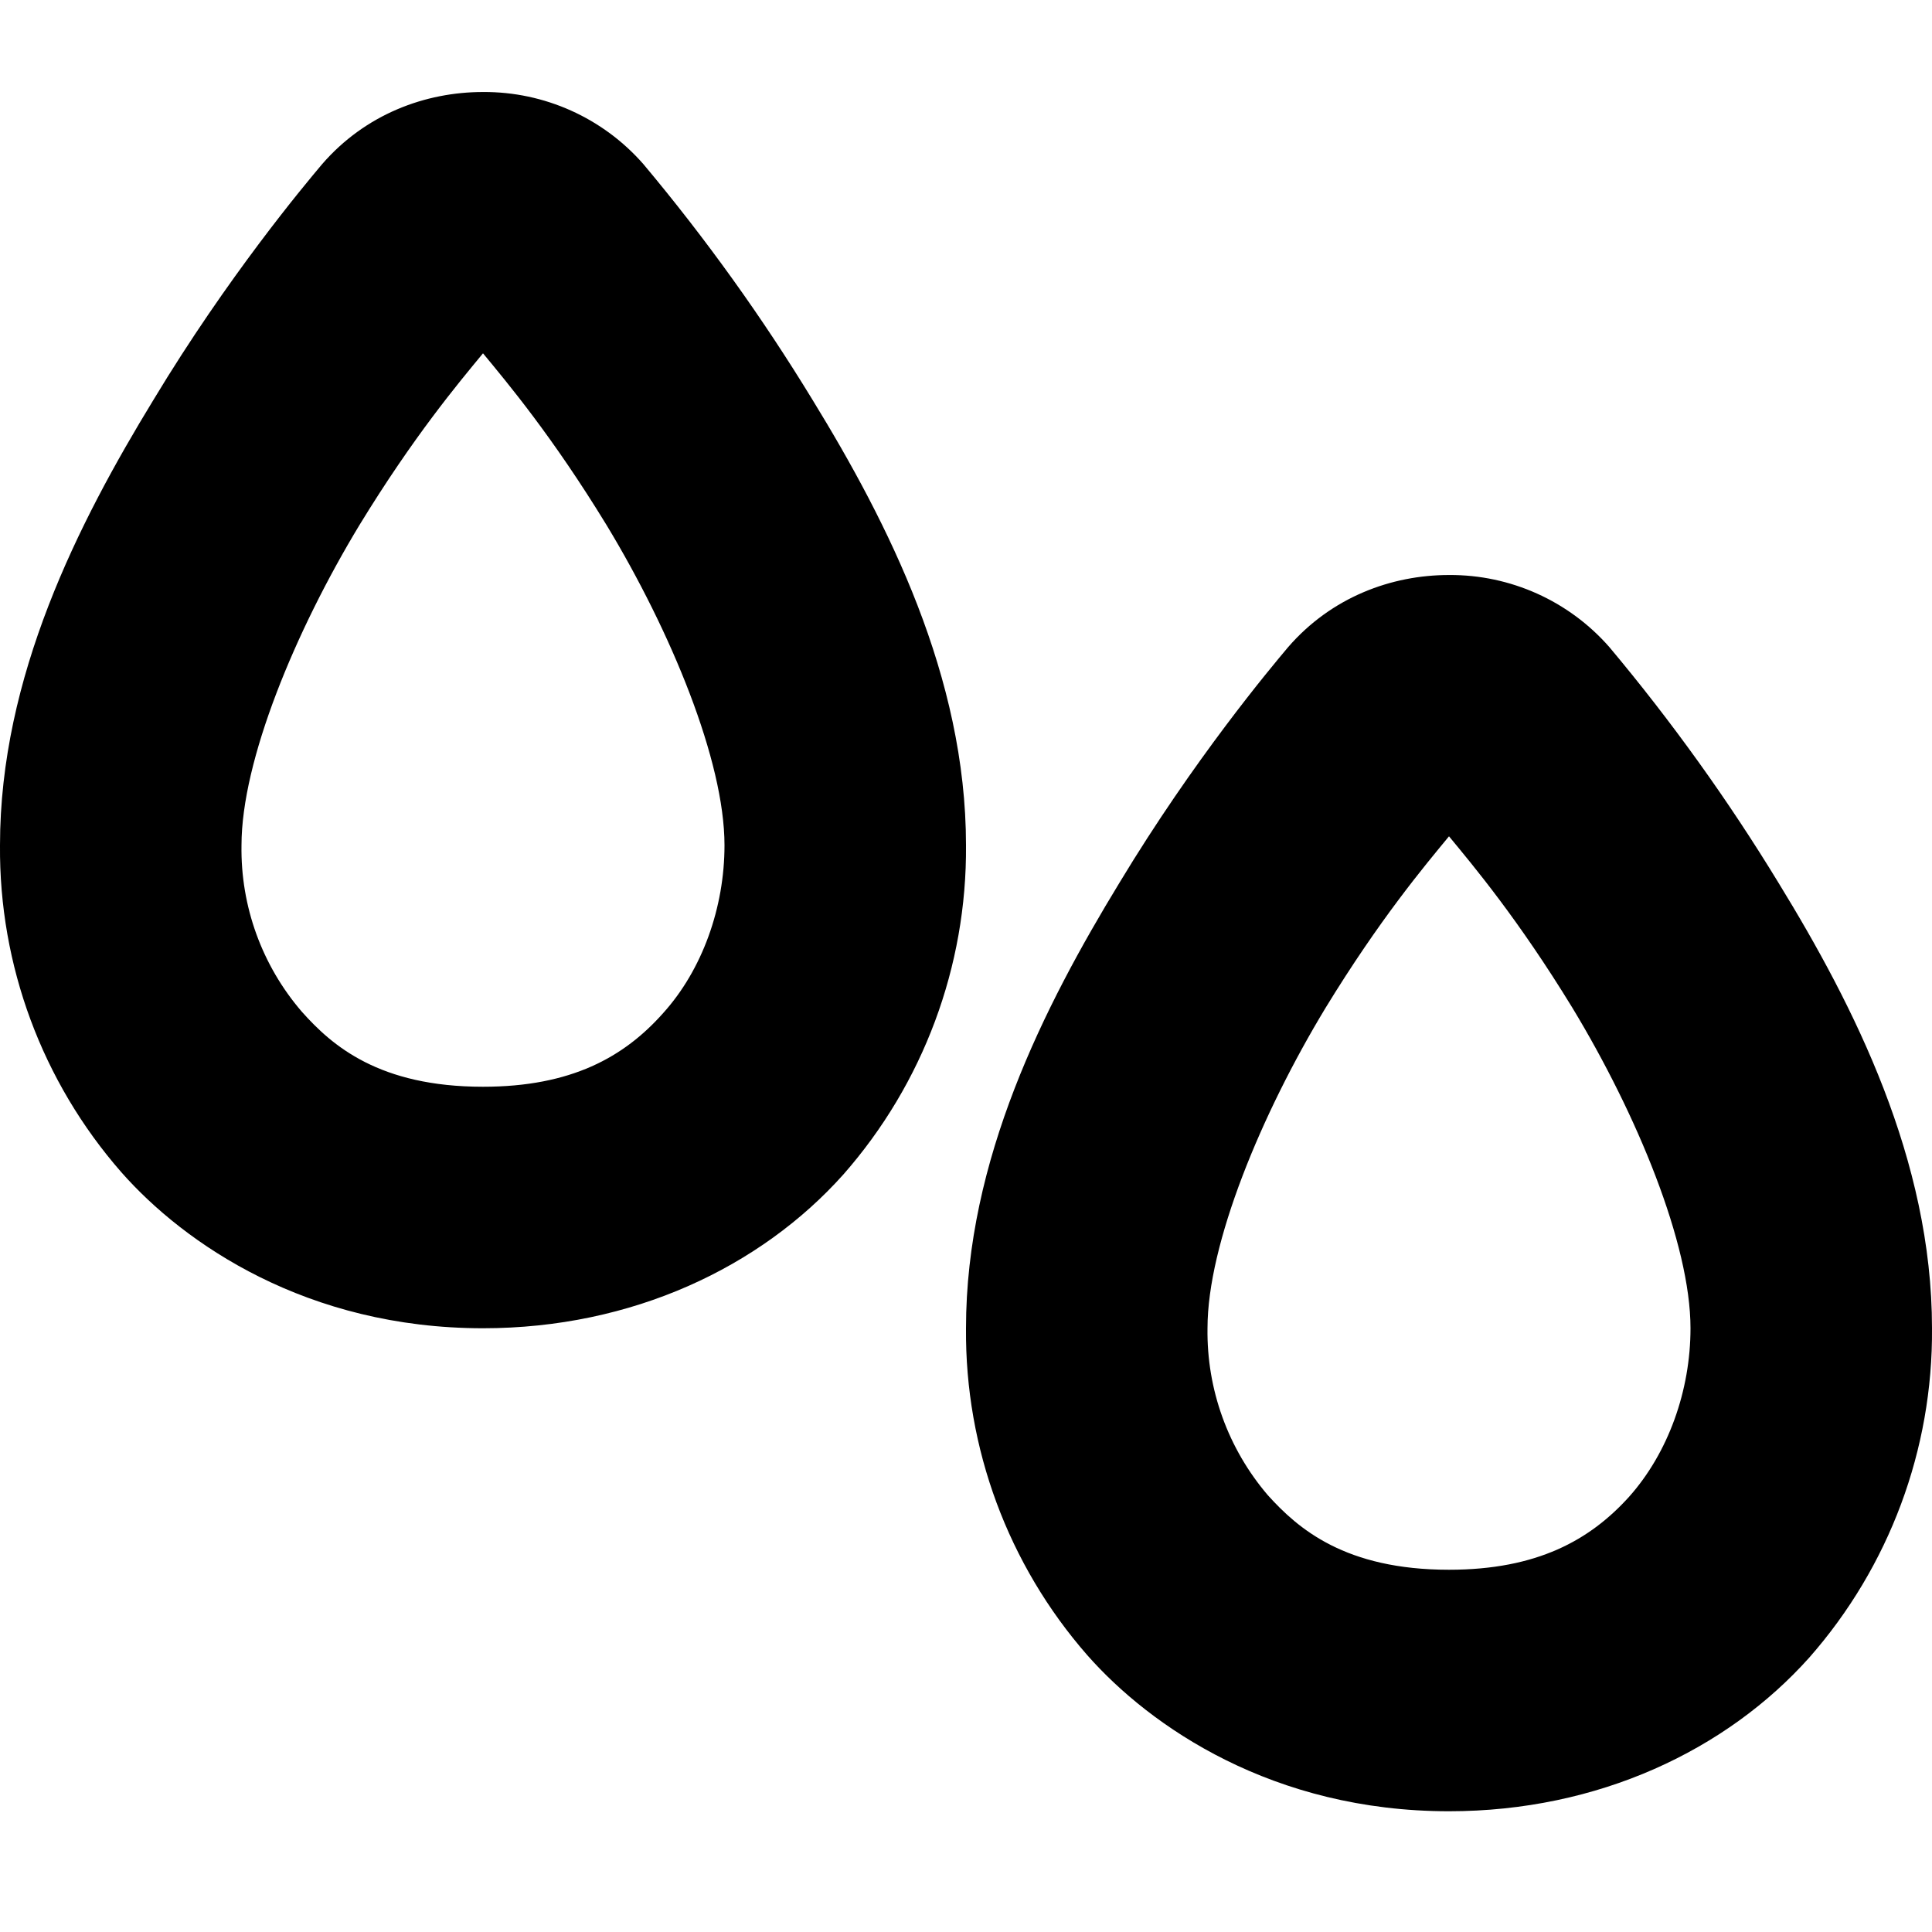
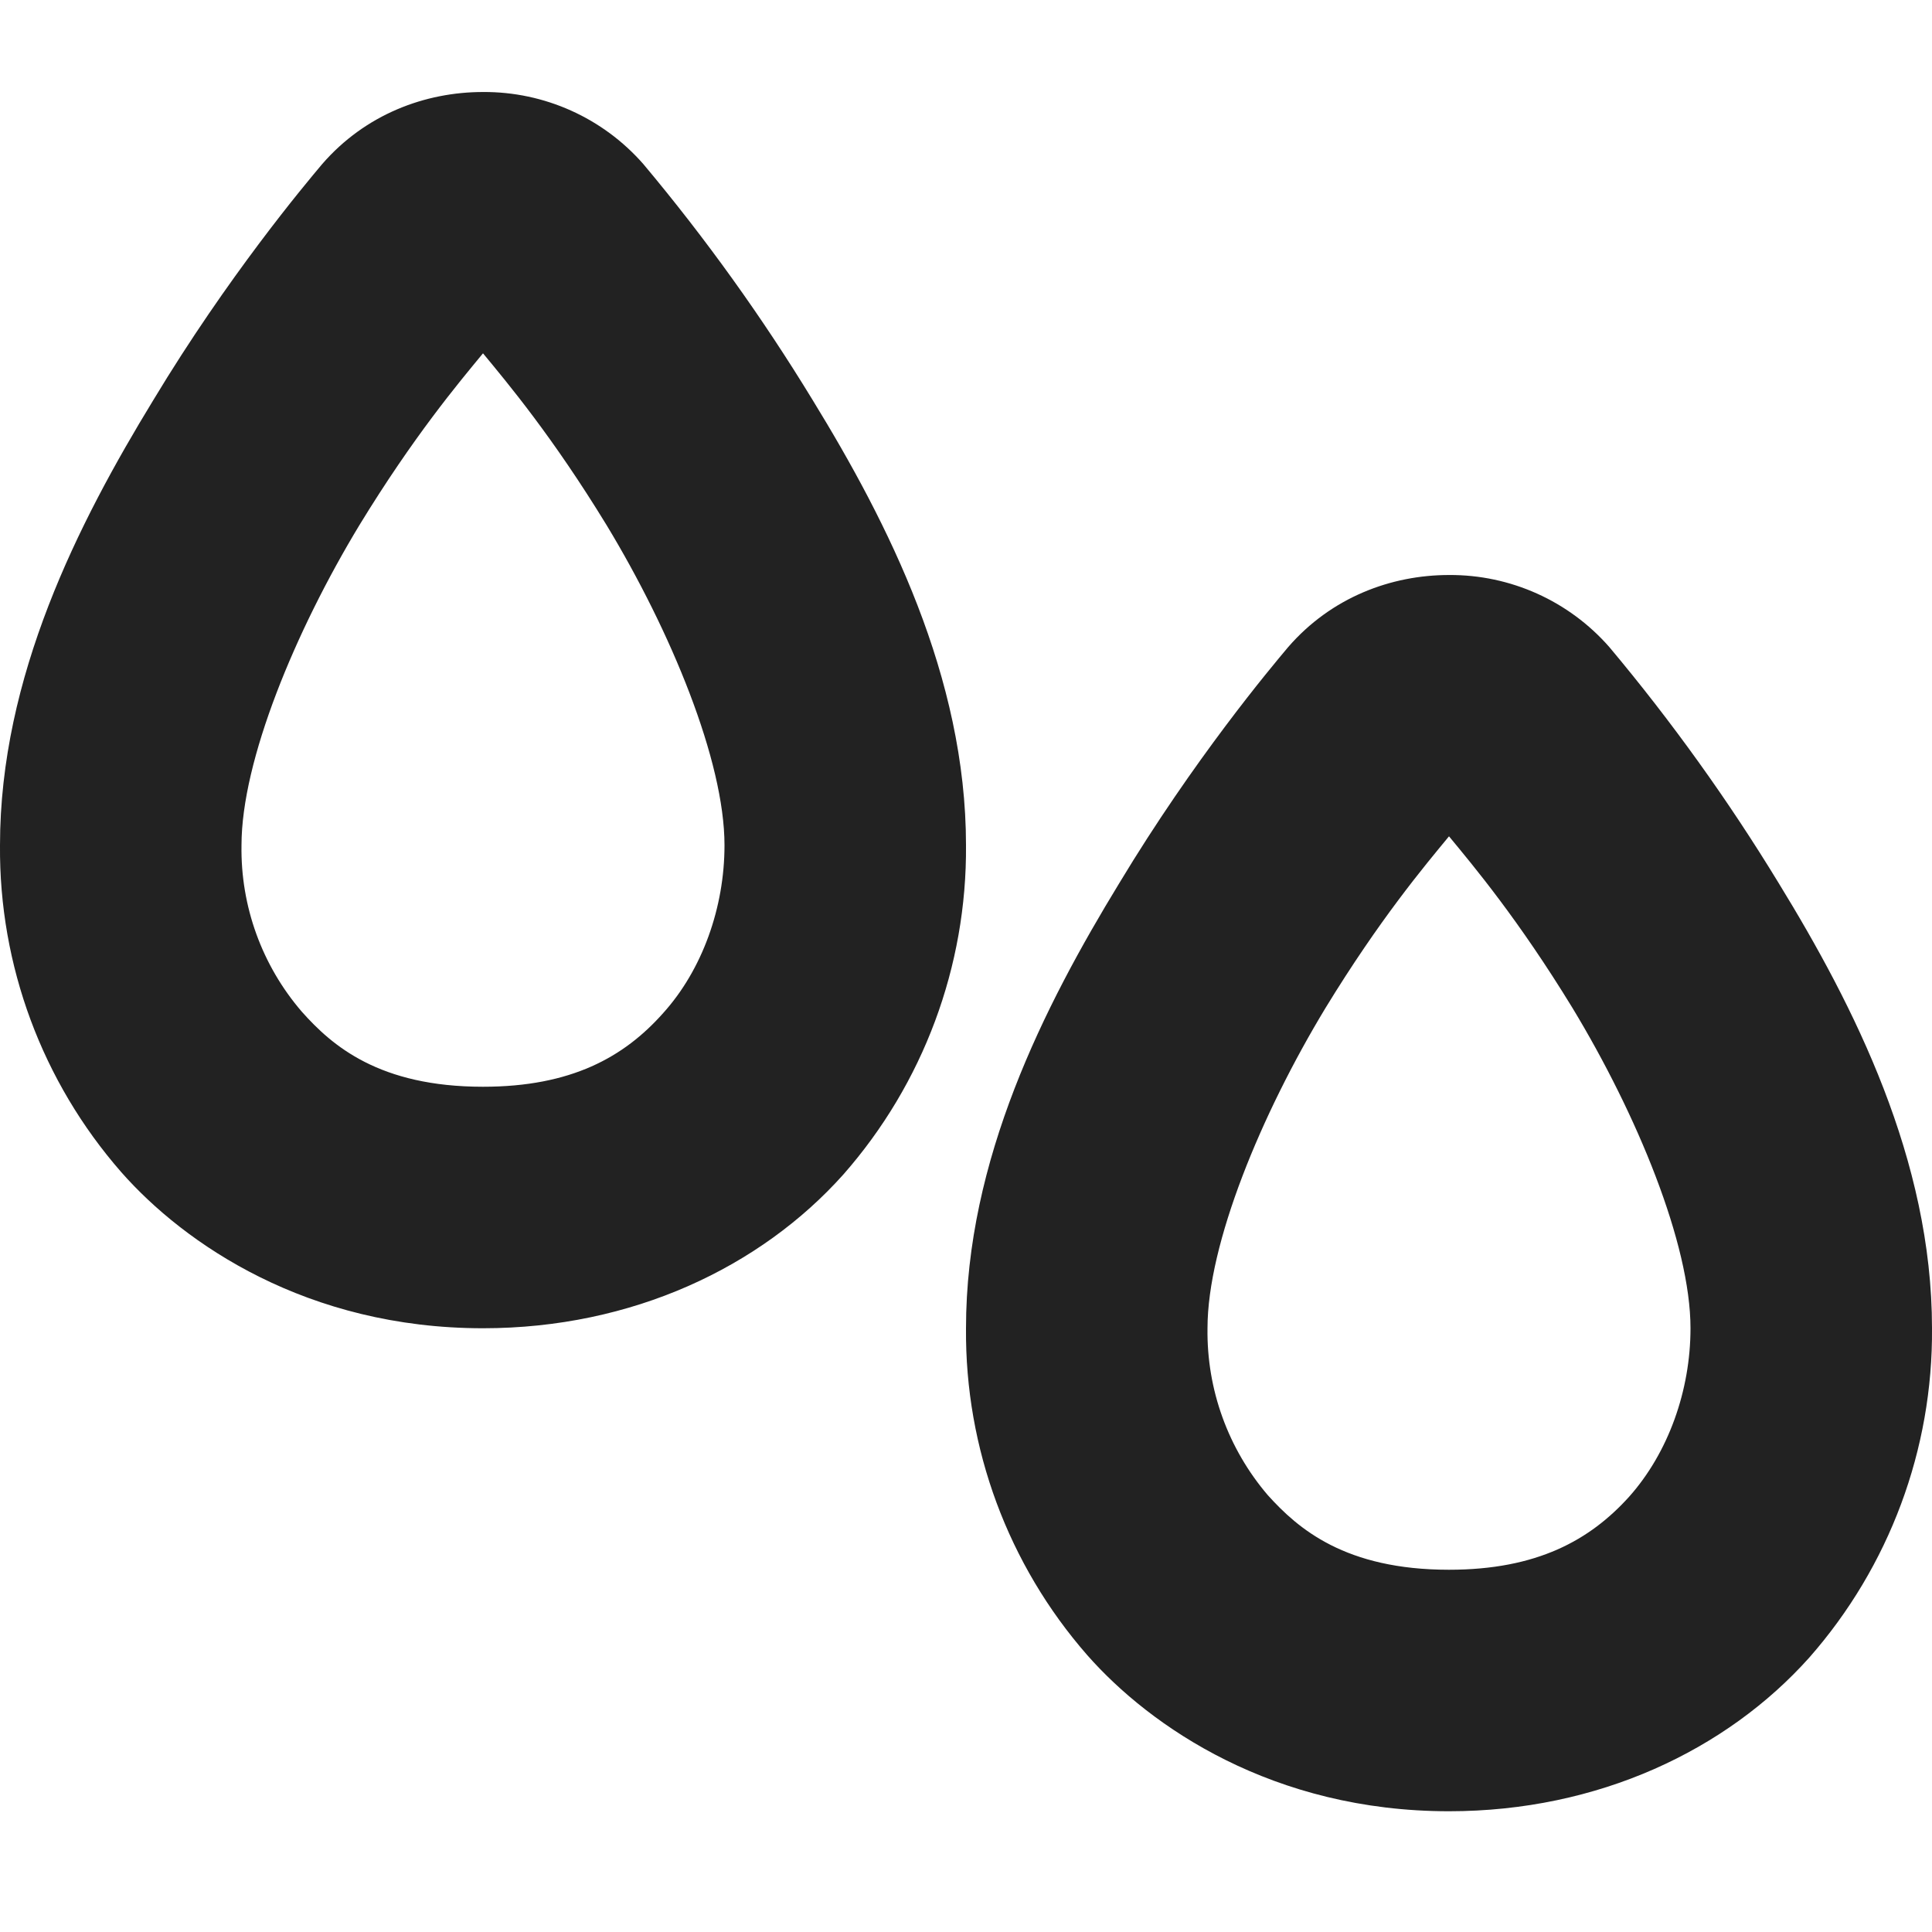
<svg xmlns="http://www.w3.org/2000/svg" width="16" height="16" viewBox="0 0 16 16">
-   <path fill="currentColor" d="M4 .762c-.477 0-.973.183-1.332.597-.145.172-.781.93-1.398 1.954C.648 4.332 0 5.605 0 7a4.06 4.06 0 0 0 1.004 2.707C1.527 10.301 2.543 11 4 11c1.238 0 2.3-.508 2.984-1.273A4.08 4.08 0 0 0 8 7c0-1.395-.645-2.668-1.27-3.687a16 16 0 0 0-1.402-1.954A1.75 1.75 0 0 0 4 .762m0 2.164c.203.246.574.687 1.023 1.422C5.555 5.227 6 6.3 6 7c0 .516-.184 1.031-.508 1.39C5.168 8.755 4.73 9 4 9c-.86 0-1.25-.34-1.5-.621A2.06 2.06 0 0 1 2 7c0-.7.445-1.773.977-2.652.449-.735.82-1.176 1.023-1.422m8 1.836c-.477 0-.973.183-1.332.597-.145.172-.781.93-1.398 1.953C8.648 8.333 8 9.606 8 11a4.06 4.06 0 0 0 1.004 2.707C9.527 14.301 10.543 15 12 15c1.238 0 2.3-.508 2.984-1.273A4.08 4.08 0 0 0 16 11c0-1.395-.645-2.668-1.27-3.687a16 16 0 0 0-1.402-1.954A1.75 1.75 0 0 0 12 4.762m0 2.164c.203.246.574.687 1.023 1.422C13.555 9.227 14 10.3 14 11c0 .516-.184 1.031-.508 1.395-.324.359-.762.605-1.492.605-.86 0-1.25-.34-1.5-.617A2.08 2.08 0 0 1 10 11c0-.7.445-1.773.977-2.652.449-.735.82-1.176 1.023-1.422m0 0" />
+   <path fill="#222" d="M4 .762c-.477 0-.973.183-1.332.597-.145.172-.781.93-1.398 1.954C.648 4.332 0 5.605 0 7a4.06 4.06 0 0 0 1.004 2.707C1.527 10.301 2.543 11 4 11c1.238 0 2.3-.508 2.984-1.273A4.08 4.08 0 0 0 8 7c0-1.395-.645-2.668-1.27-3.687a16 16 0 0 0-1.402-1.954A1.75 1.75 0 0 0 4 .762m0 2.164c.203.246.574.687 1.023 1.422C5.555 5.227 6 6.3 6 7c0 .516-.184 1.031-.508 1.39C5.168 8.755 4.73 9 4 9c-.86 0-1.25-.34-1.5-.621A2.06 2.06 0 0 1 2 7c0-.7.445-1.773.977-2.652.449-.735.82-1.176 1.023-1.422m8 1.836c-.477 0-.973.183-1.332.597-.145.172-.781.93-1.398 1.954C8.648 8.332 8 9.605 8 11a4.06 4.06 0 0 0 1.004 2.707C9.527 14.301 10.543 15 12 15c1.238 0 2.3-.508 2.984-1.273A4.08 4.08 0 0 0 16 11c0-1.395-.645-2.668-1.27-3.687a16 16 0 0 0-1.402-1.954A1.75 1.75 0 0 0 12 4.762m0 2.164c.203.246.574.687 1.023 1.422C13.555 9.227 14 10.3 14 11c0 .516-.184 1.031-.508 1.395-.324.359-.762.605-1.492.605-.86 0-1.25-.34-1.5-.617A2.08 2.08 0 0 1 10 11c0-.7.445-1.773.977-2.652.449-.735.82-1.176 1.023-1.422m0 0" />
</svg>
